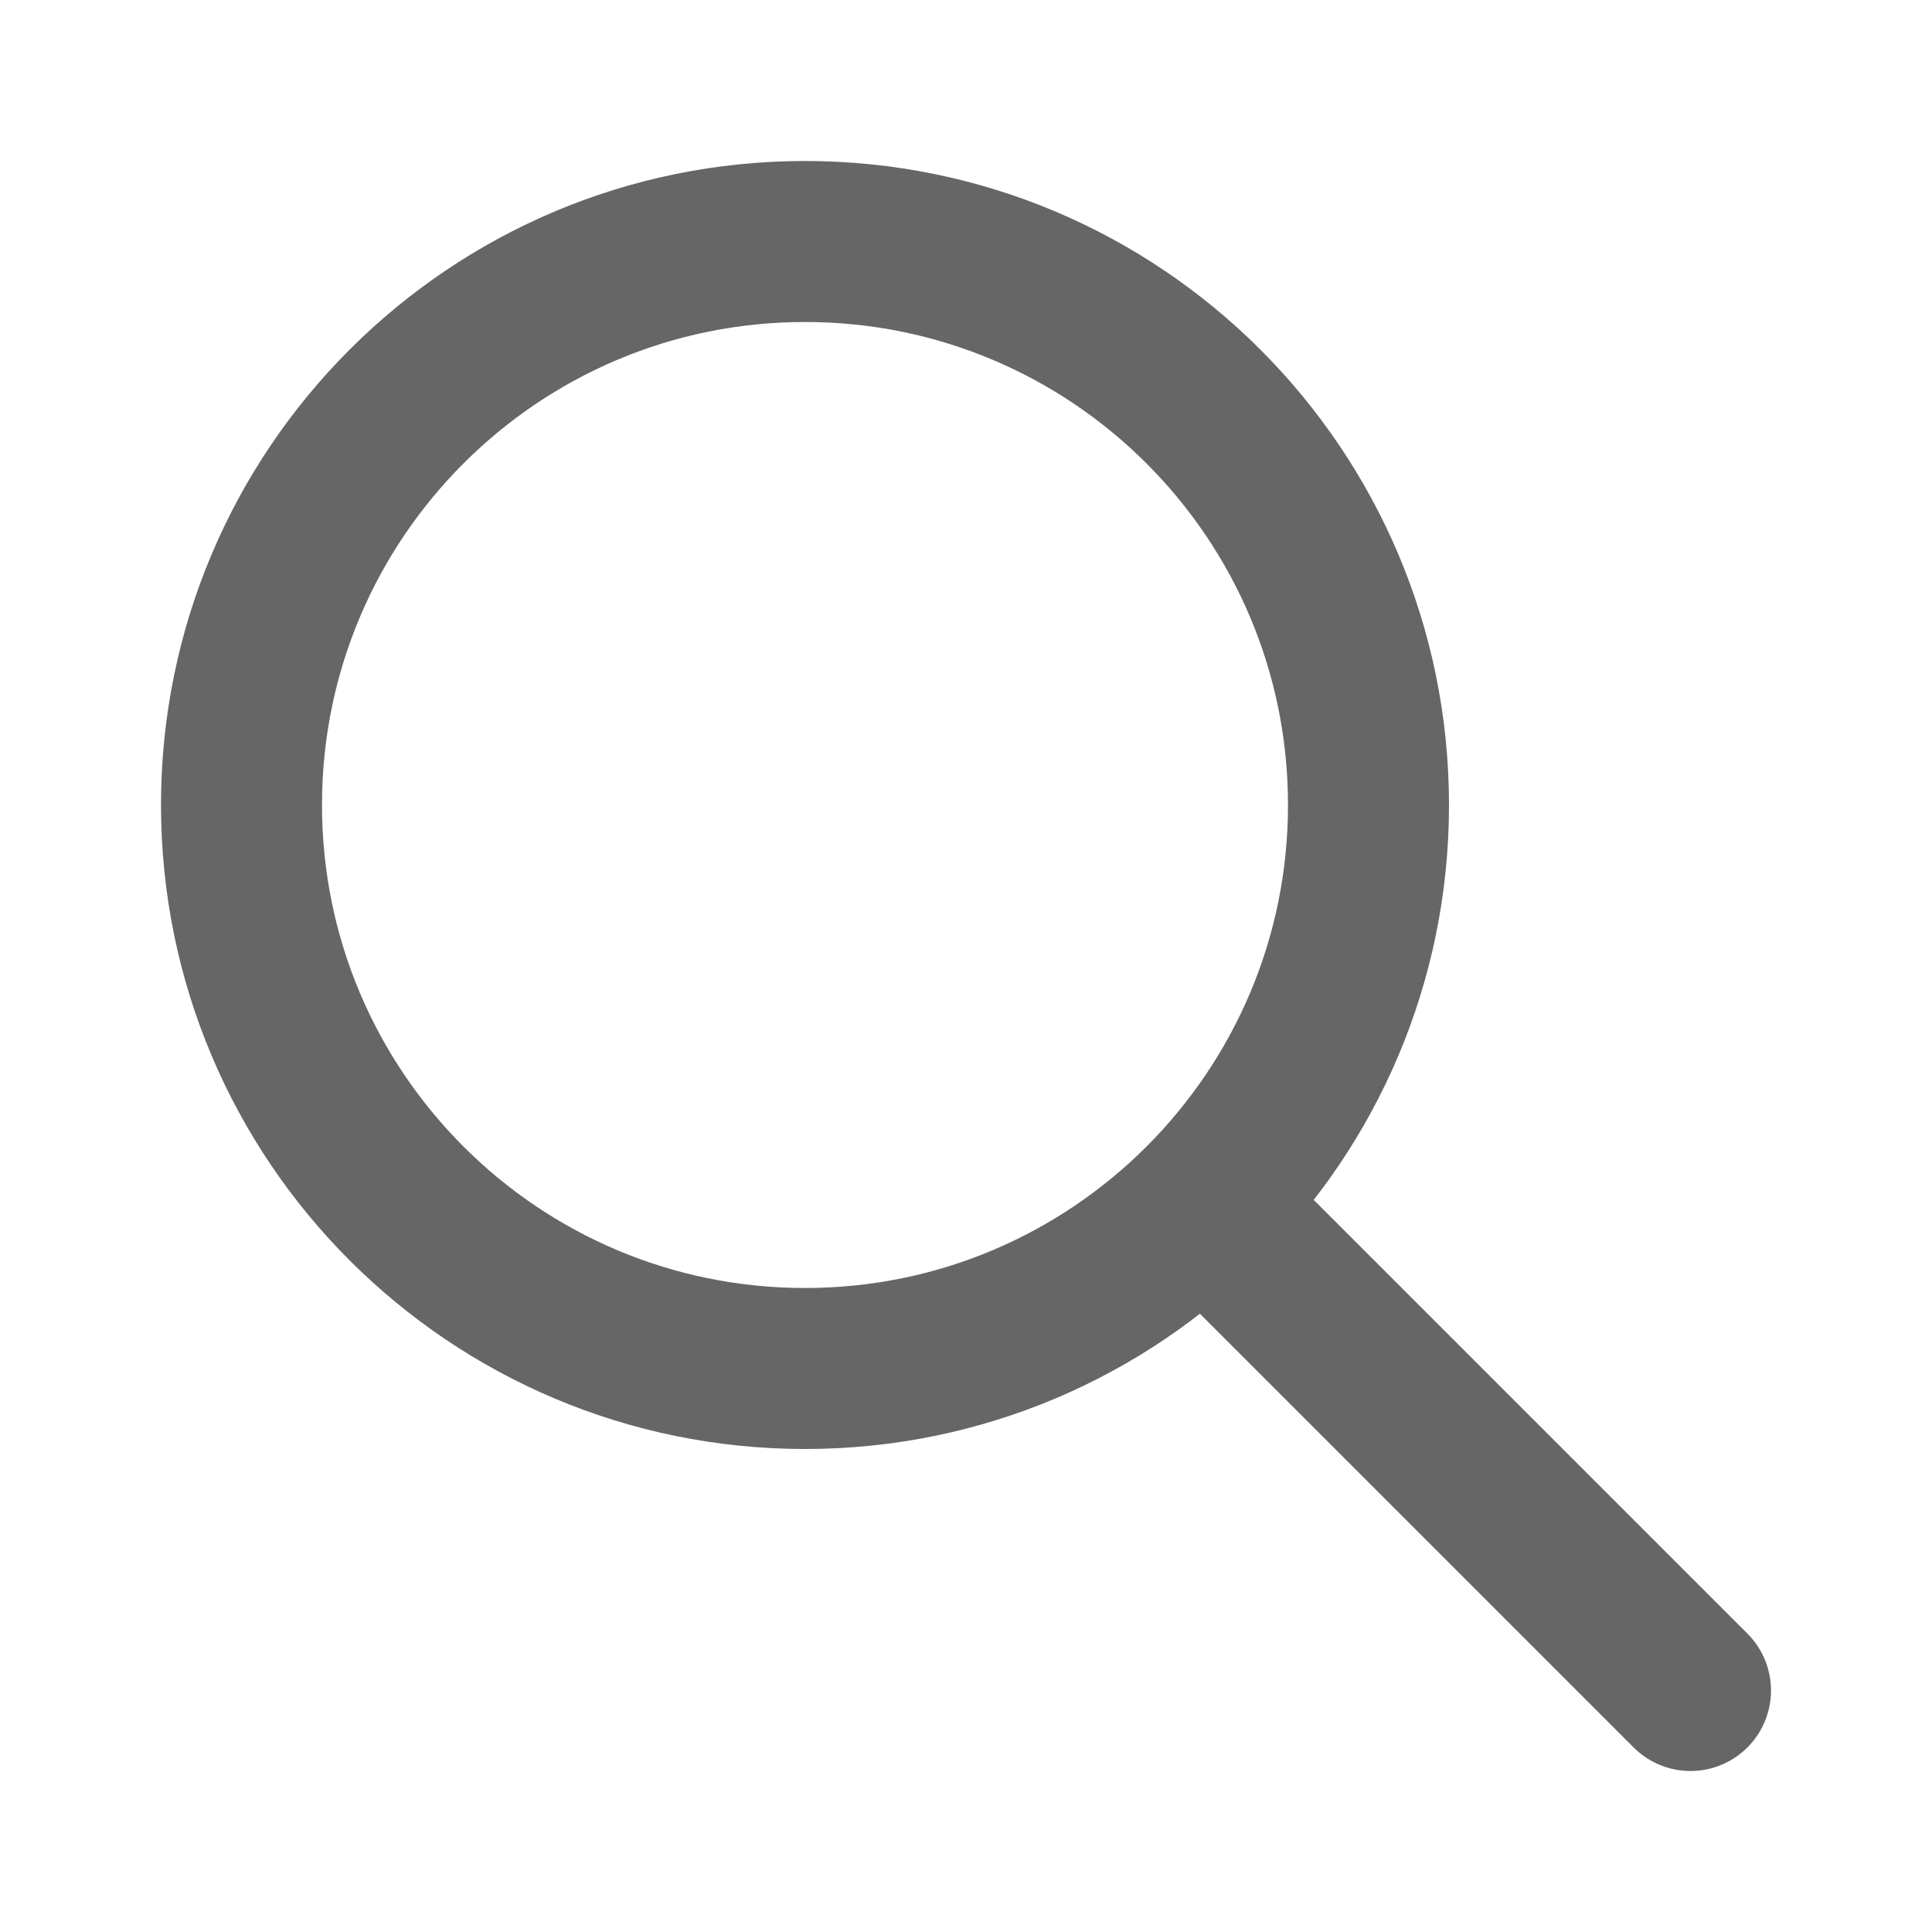
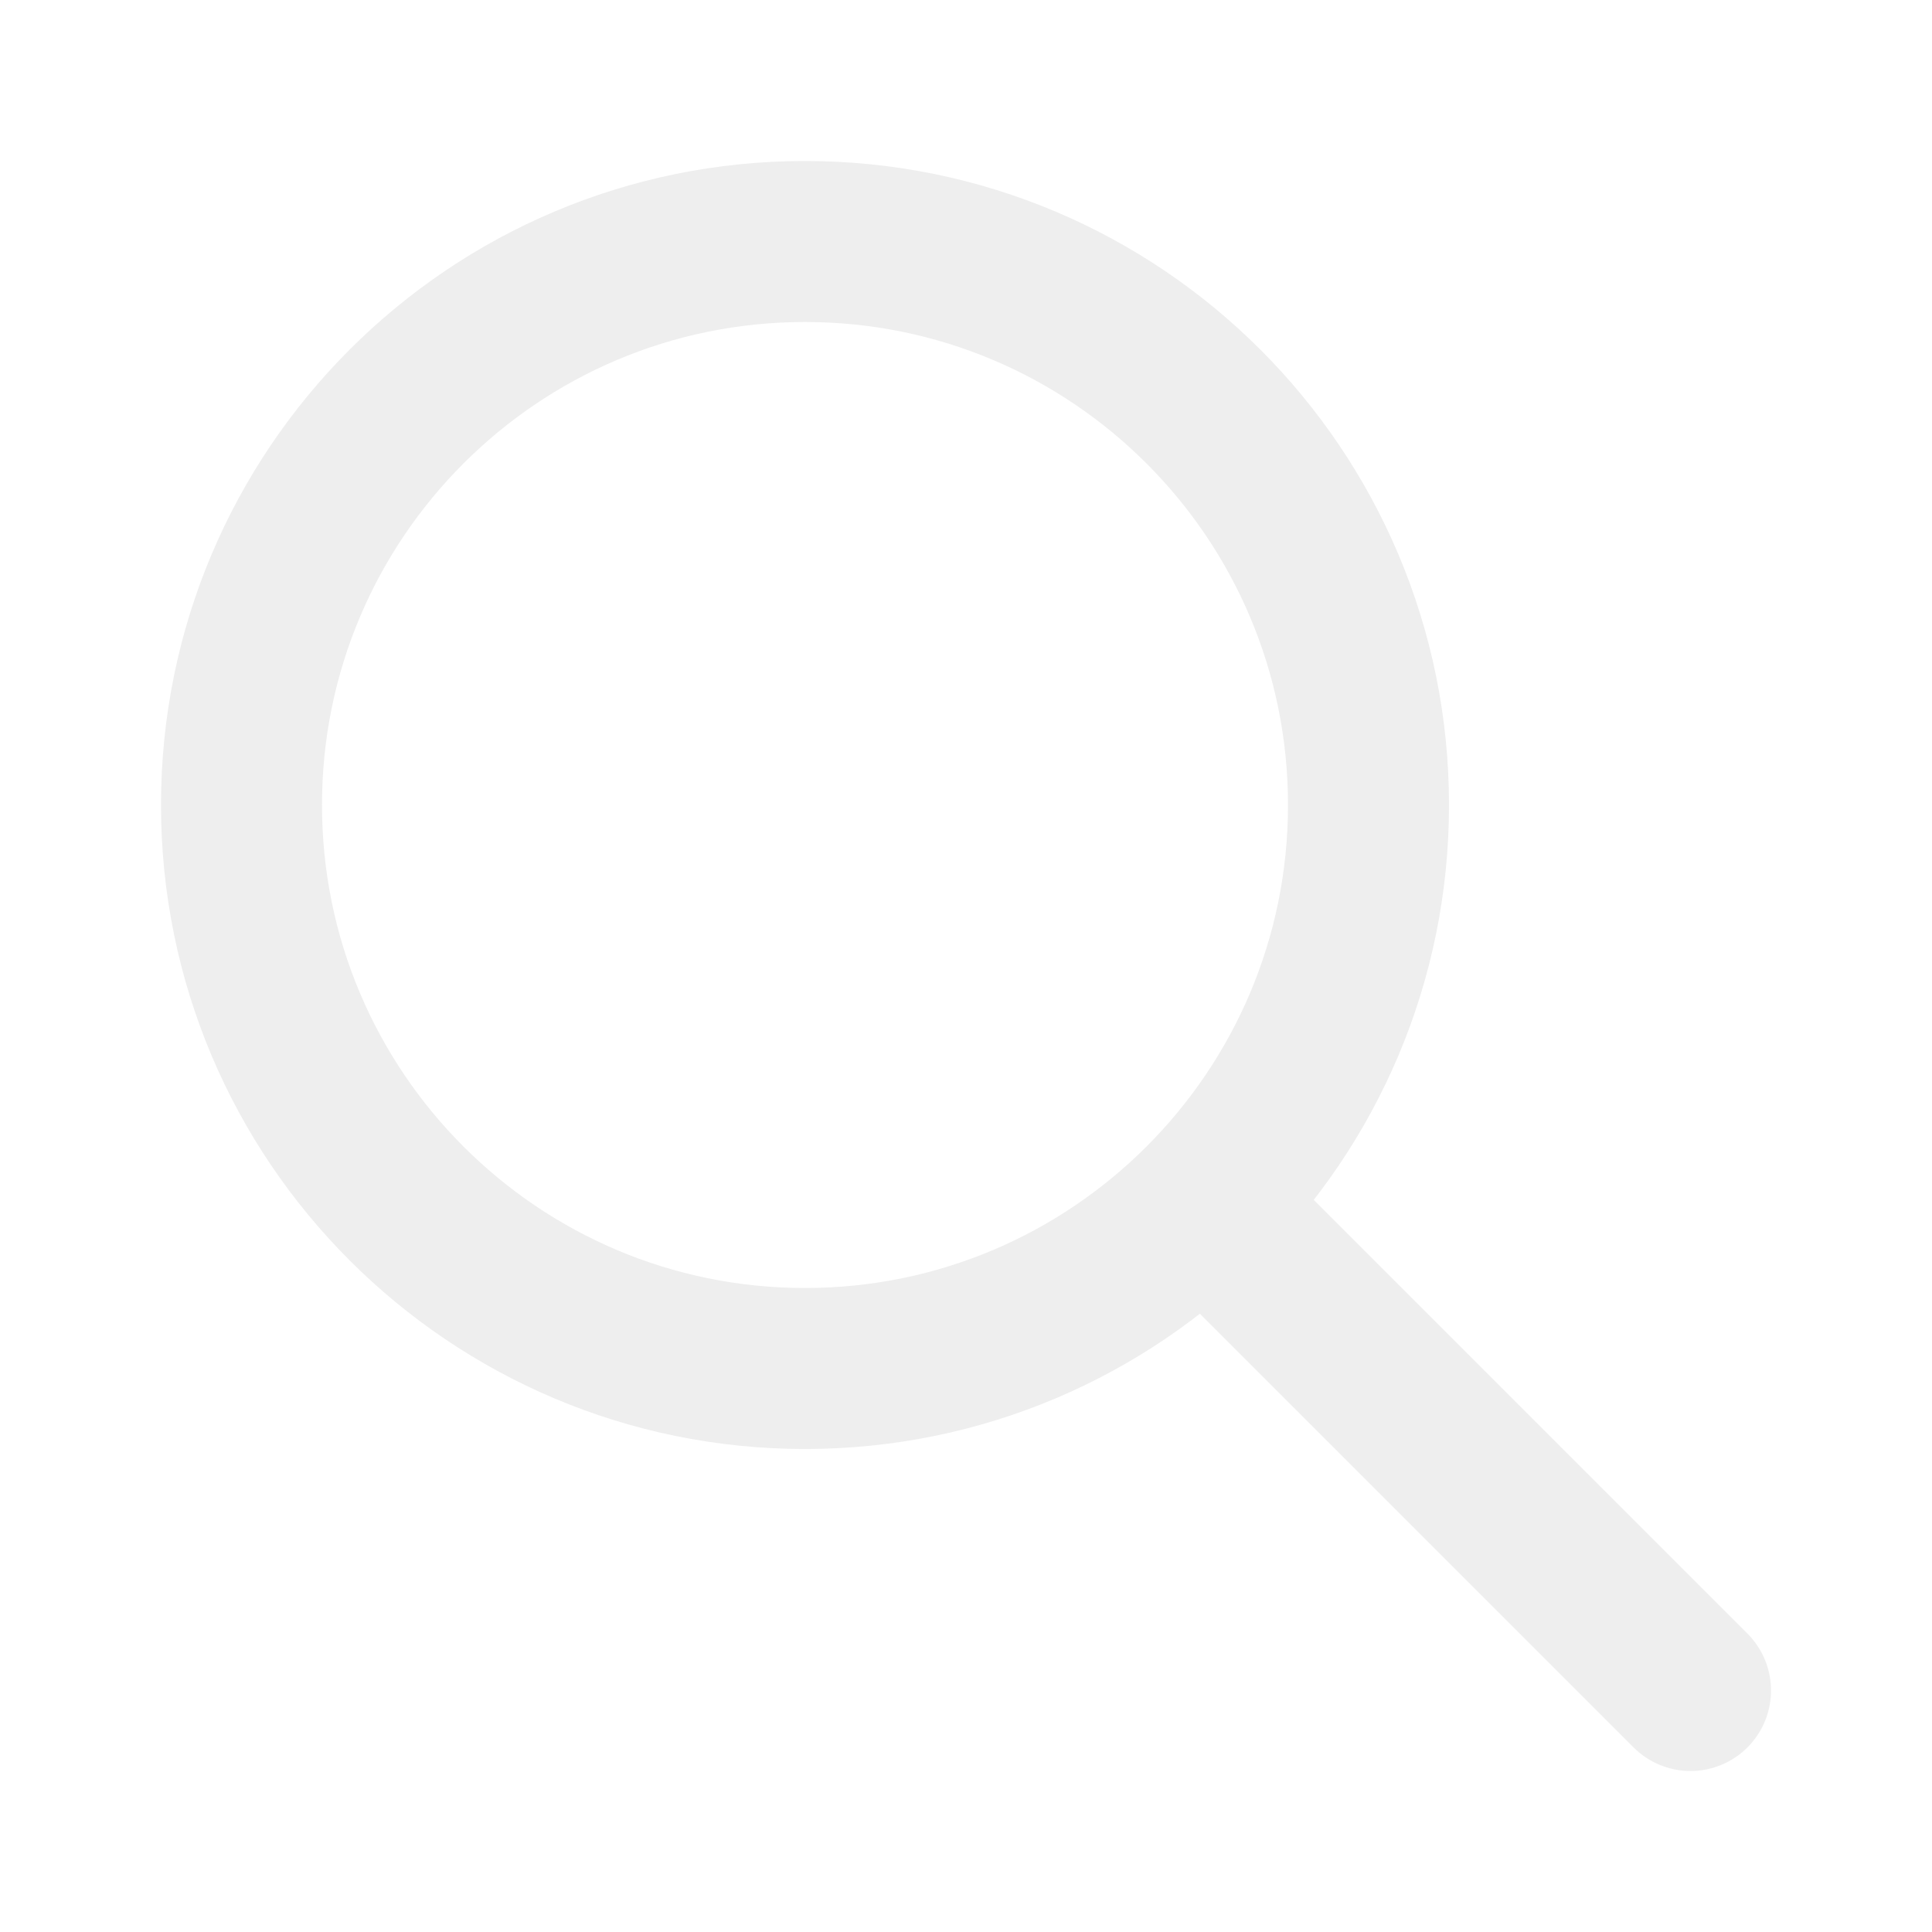
- <svg xmlns="http://www.w3.org/2000/svg" width="24" height="24" viewBox="0 0 24 24" fill="none" stroke="#666" stroke-width="2" stroke-linecap="round" stroke-linejoin="round" class="icon icon-tabler icons-tabler-outline icon-tabler-search">
+ <svg xmlns="http://www.w3.org/2000/svg" width="24" height="24" viewBox="0 0 24 24" fill="none" stroke="#eee" stroke-width="2" stroke-linecap="round" stroke-linejoin="round" class="icon icon-tabler icons-tabler-outline icon-tabler-search">
  <path stroke="none" d="M0 0h24v24H0z" fill="none" />
  <path d="M10 10m-7 0a7 7 0 1 0 14 0a7 7 0 1 0 -14 0" />
  <path d="M21 21l-6 -6" />
</svg>
